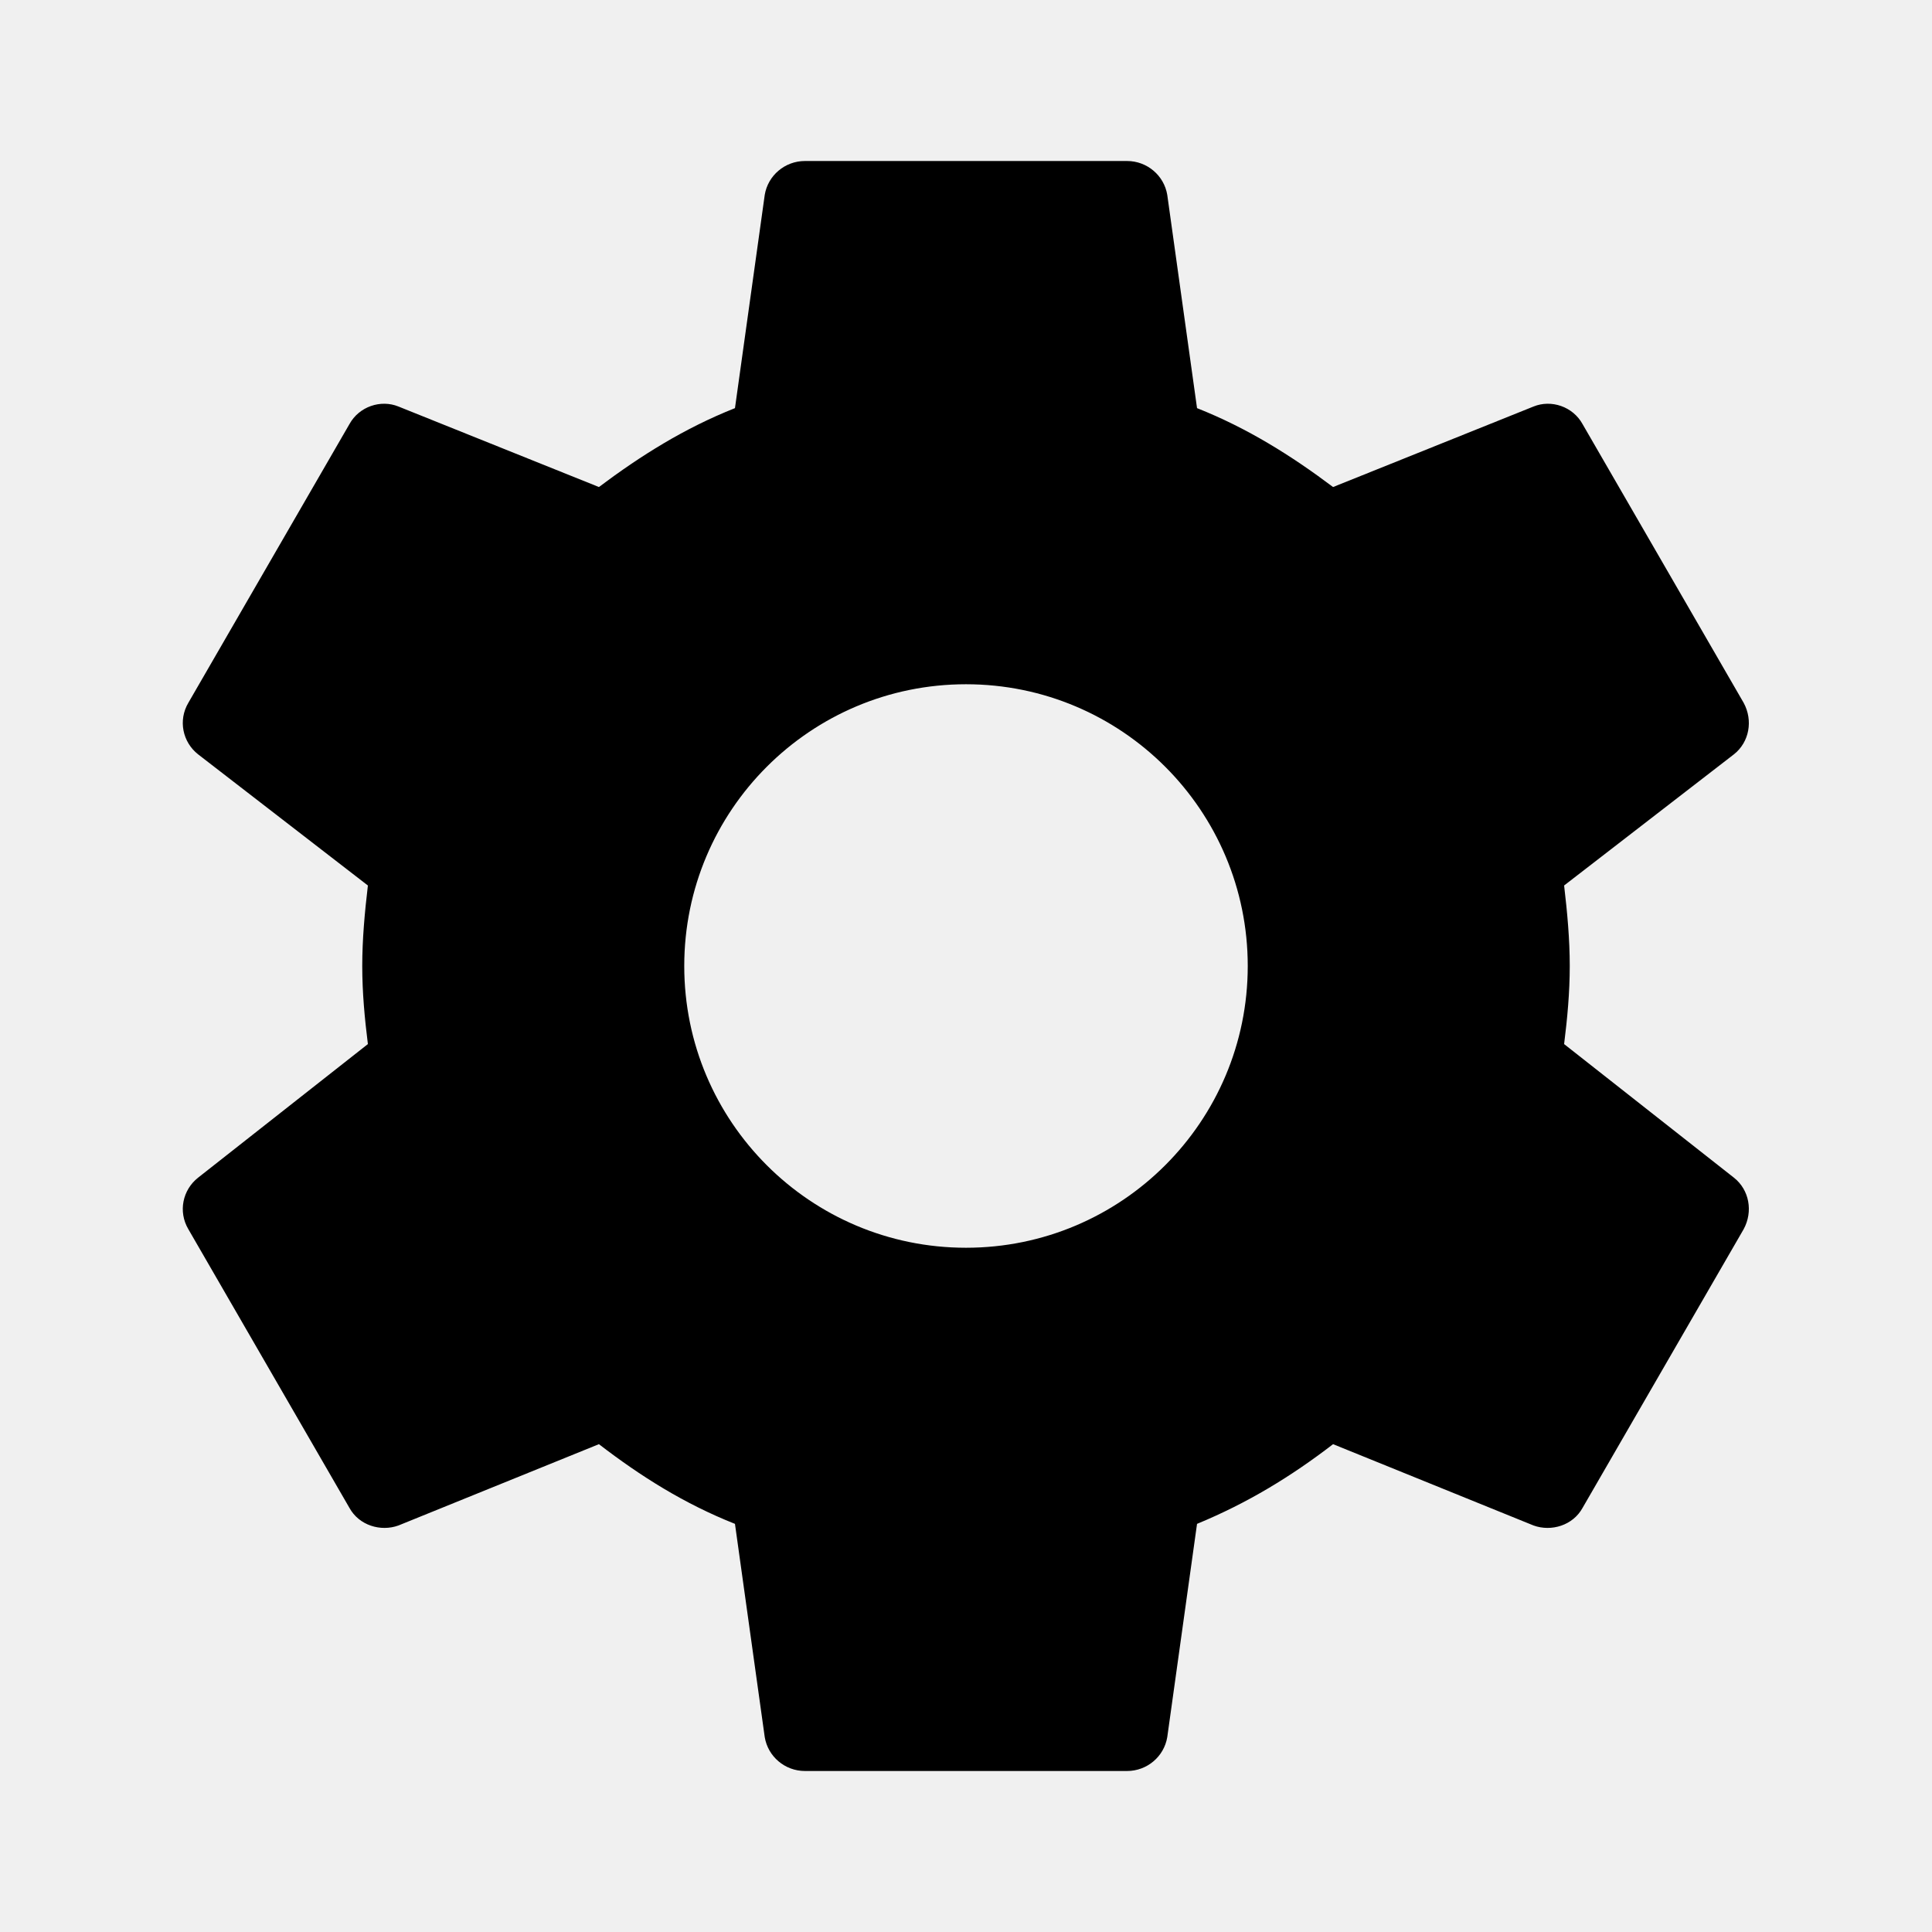
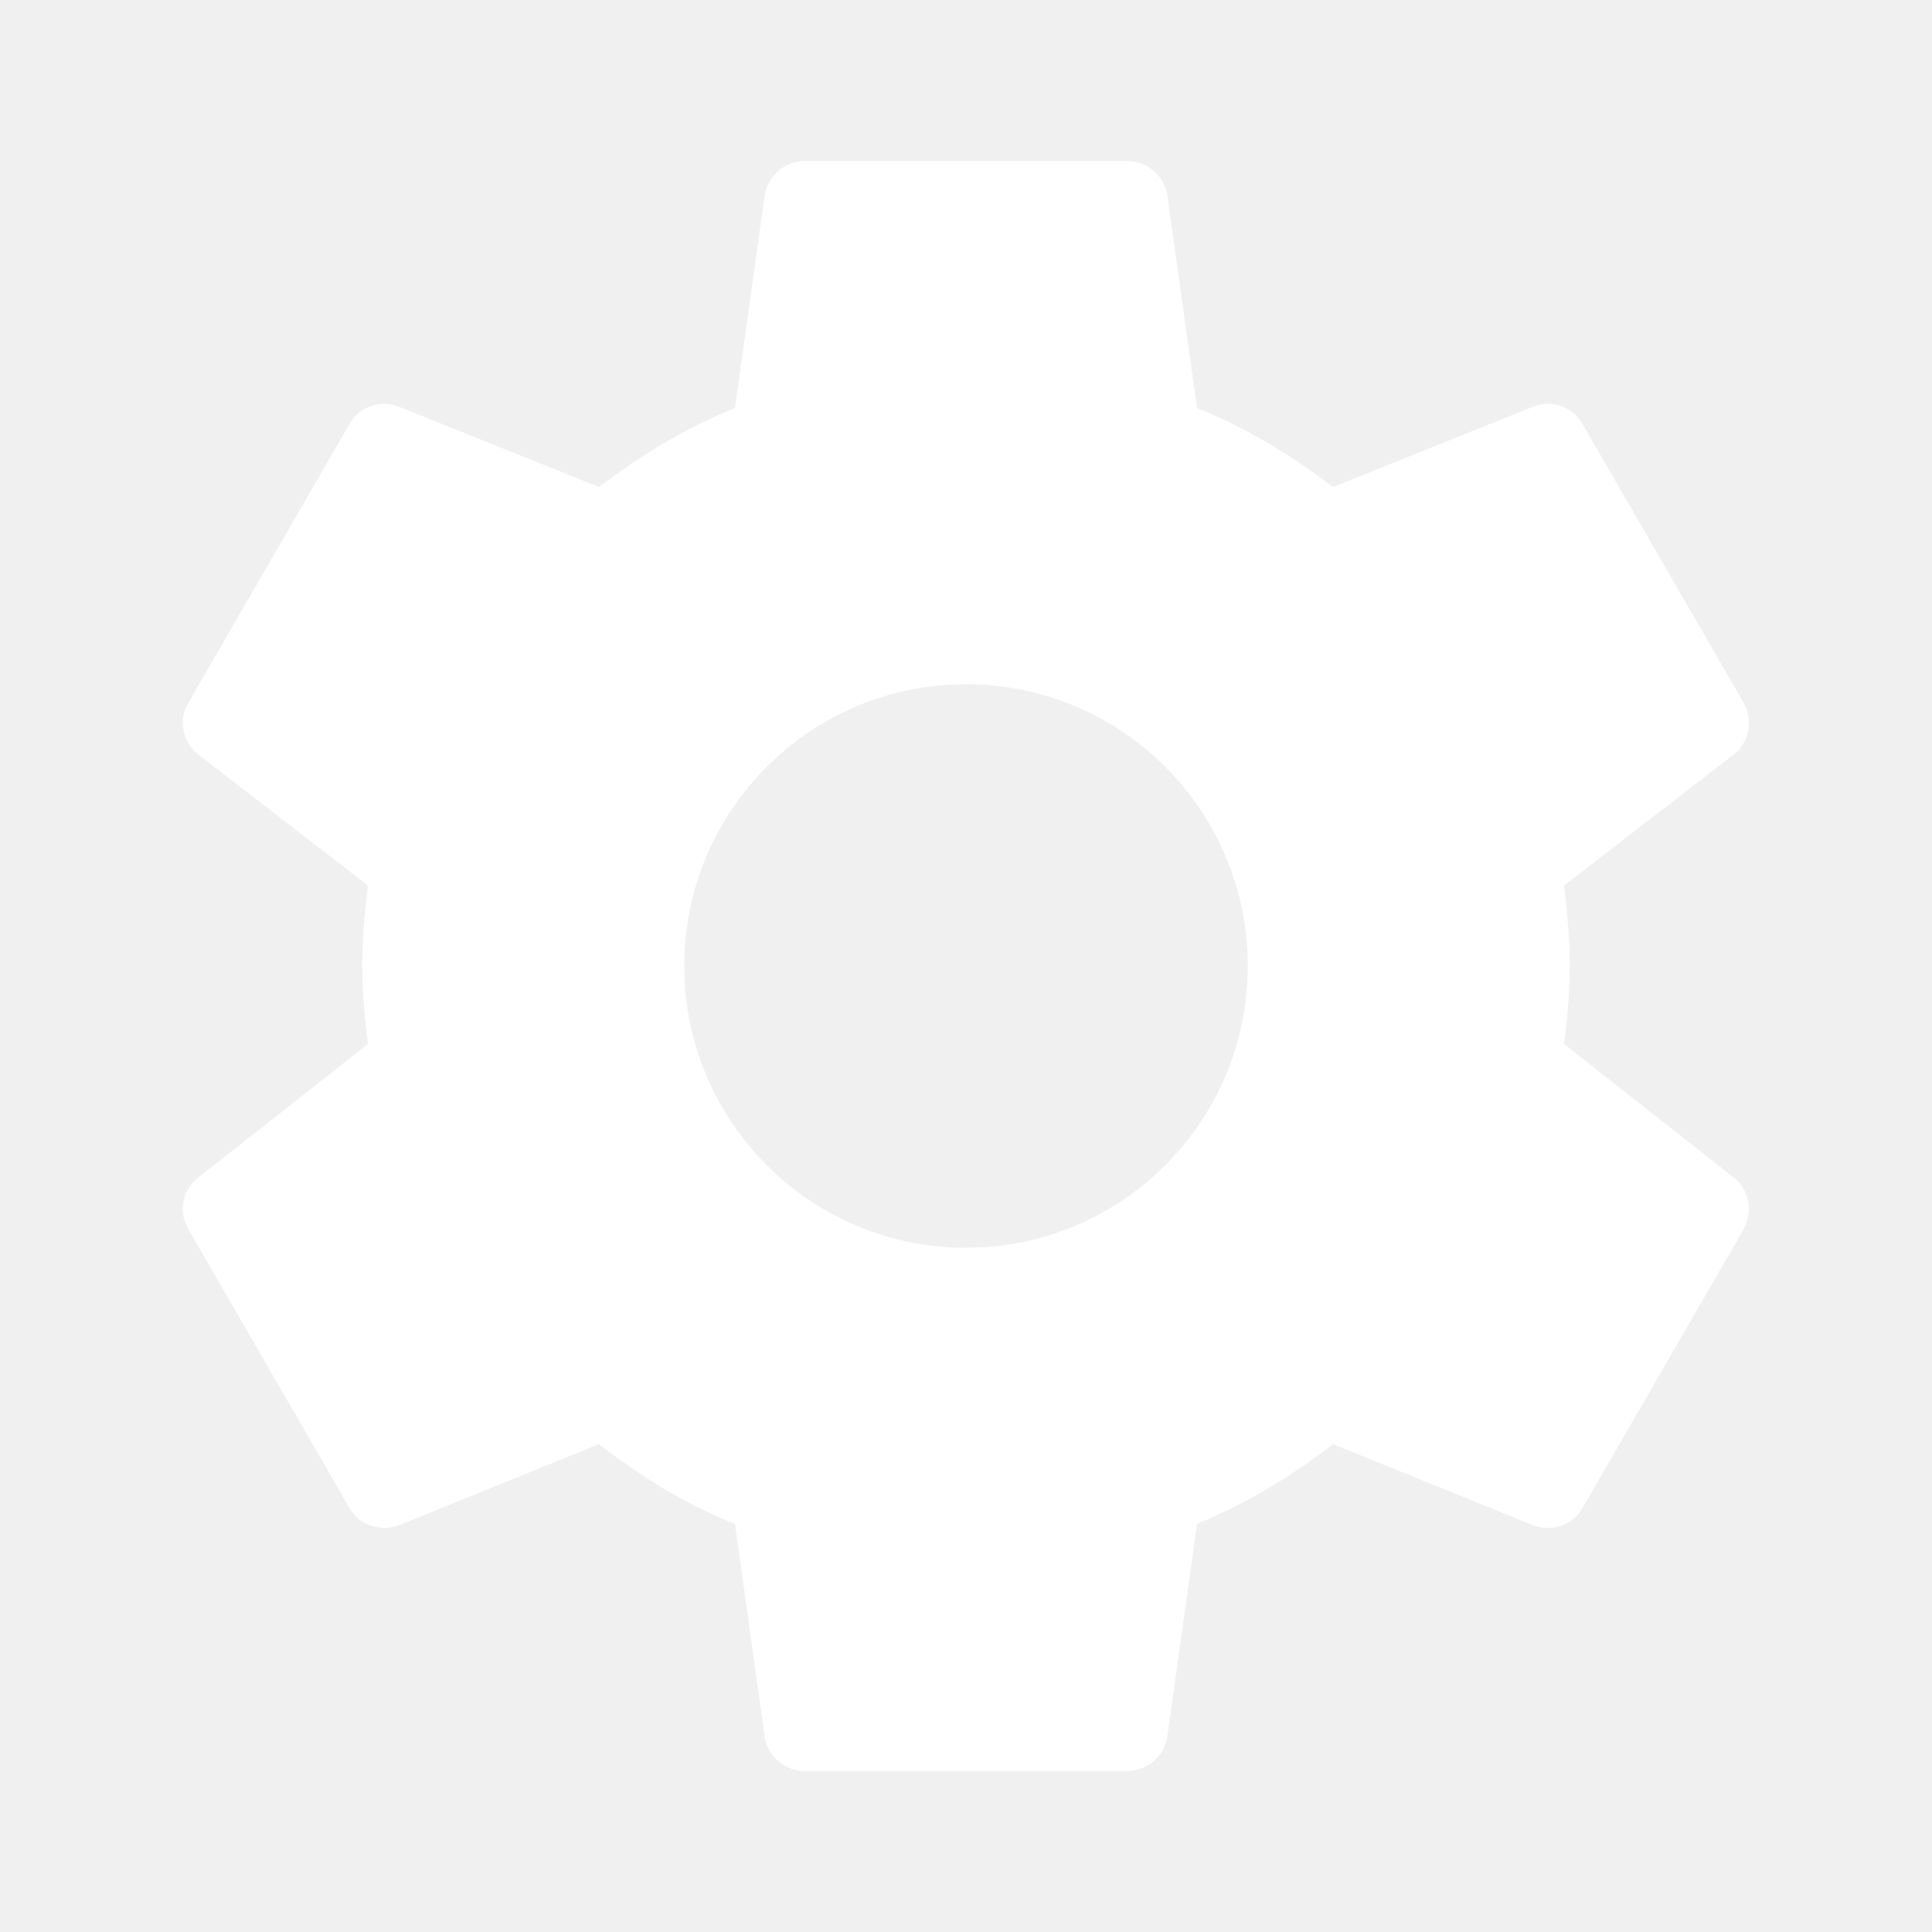
<svg xmlns="http://www.w3.org/2000/svg" viewBox="0 0 24 24">
-   <path d="M12,15.5A3.5,3.5 0 0,1 8.5,12A3.5,3.5 0 0,1 12,8.5A3.5,3.5 0 0,1 15.5,12A3.5,3.5 0 0,1 12,15.5M19.43,12.97C19.47,12.65 19.5,12.33 19.5,12C19.5,11.67 19.47,11.34 19.43,11L21.54,9.37C21.73,9.22 21.78,8.95 21.66,8.73L19.66,5.27C19.54,5.05 19.27,4.96 19.05,5.05L16.56,6.05C16.04,5.66 15.5,5.32 14.87,5.07L14.5,2.42C14.46,2.18 14.25,2 14,2H10C9.75,2 9.54,2.18 9.5,2.42L9.13,5.07C8.5,5.32 7.96,5.66 7.44,6.05L4.95,5.05C4.73,4.96 4.46,5.05 4.34,5.27L2.34,8.73C2.21,8.95 2.27,9.22 2.46,9.37L4.57,11C4.53,11.34 4.5,11.67 4.5,12C4.5,12.33 4.53,12.65 4.57,12.97L2.46,14.63C2.27,14.78 2.21,15.05 2.34,15.27L4.34,18.73C4.46,18.95 4.73,19.03 4.95,18.95L7.44,17.94C7.96,18.34 8.5,18.68 9.13,18.93L9.5,21.58C9.54,21.82 9.75,22 10,22H14C14.25,22 14.46,21.82 14.5,21.58L14.87,18.93C15.5,18.67 16.04,18.34 16.56,17.94L19.05,18.95C19.27,19.03 19.54,18.95 19.66,18.73L21.66,15.27C21.78,15.05 21.73,14.78 21.54,14.63L19.43,12.97Z" />
+   <path d="M12,15.5A3.5,3.5 0 0,1 8.5,12A3.5,3.5 0 0,1 12,8.5A3.5,3.5 0 0,1 15.5,12A3.5,3.5 0 0,1 12,15.5M19.43,12.97C19.47,12.65 19.5,12.33 19.5,12C19.5,11.67 19.47,11.34 19.43,11L21.54,9.37C21.73,9.22 21.78,8.95 21.66,8.73L19.66,5.27C19.54,5.05 19.27,4.96 19.05,5.05L16.56,6.05C16.04,5.66 15.5,5.32 14.87,5.07L14.5,2.42C14.46,2.18 14.25,2 14,2H10C9.75,2 9.54,2.18 9.5,2.42L9.13,5.07C8.5,5.32 7.96,5.66 7.44,6.05L4.95,5.05C4.73,4.96 4.46,5.05 4.34,5.27L2.34,8.73C2.21,8.95 2.27,9.22 2.46,9.37L4.57,11C4.53,11.34 4.5,11.67 4.5,12C4.5,12.33 4.53,12.65 4.57,12.97L2.46,14.63C2.27,14.78 2.21,15.05 2.34,15.27L4.34,18.73C4.46,18.95 4.73,19.03 4.95,18.95L7.44,17.94C7.96,18.34 8.5,18.68 9.13,18.93L9.5,21.58C9.54,21.82 9.75,22 10,22H14C14.25,22 14.46,21.82 14.5,21.58L14.87,18.93C15.5,18.67 16.04,18.34 16.56,17.94L19.05,18.95C19.27,19.03 19.54,18.95 19.66,18.73L21.66,15.27C21.78,15.05 21.73,14.78 21.54,14.63L19.43,12.97Z" fill="#ffffff" />
</svg>
